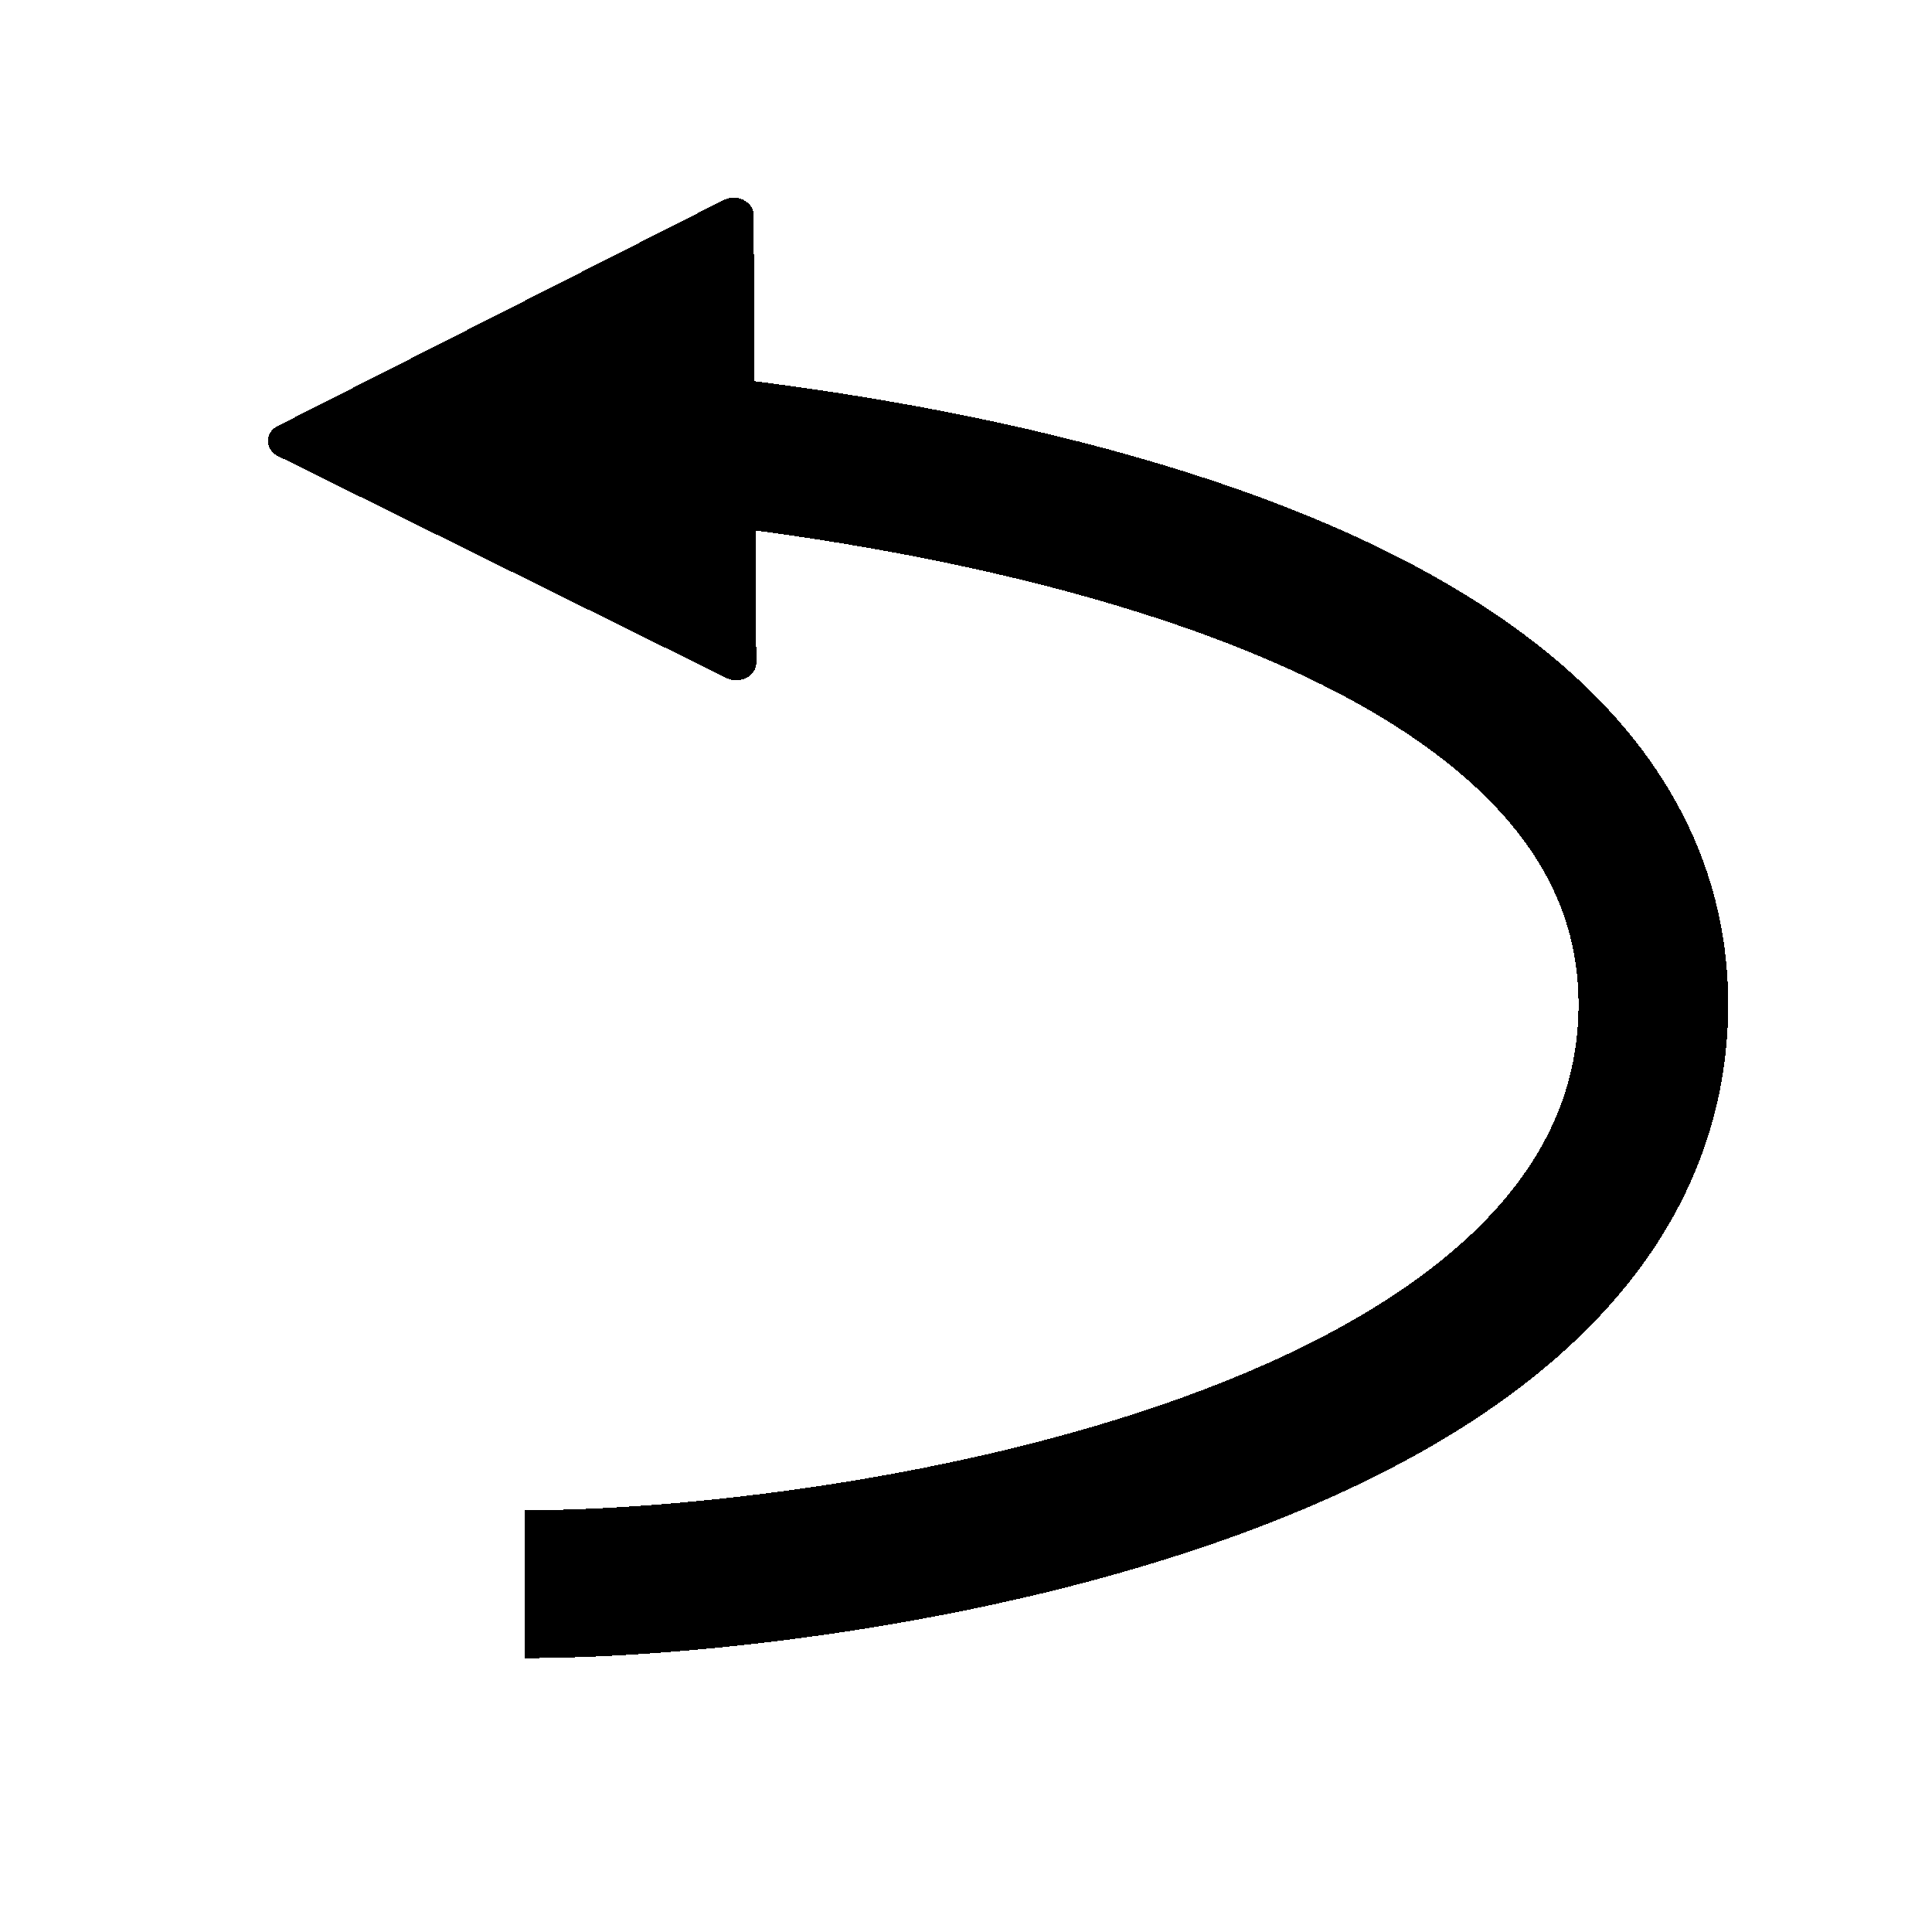
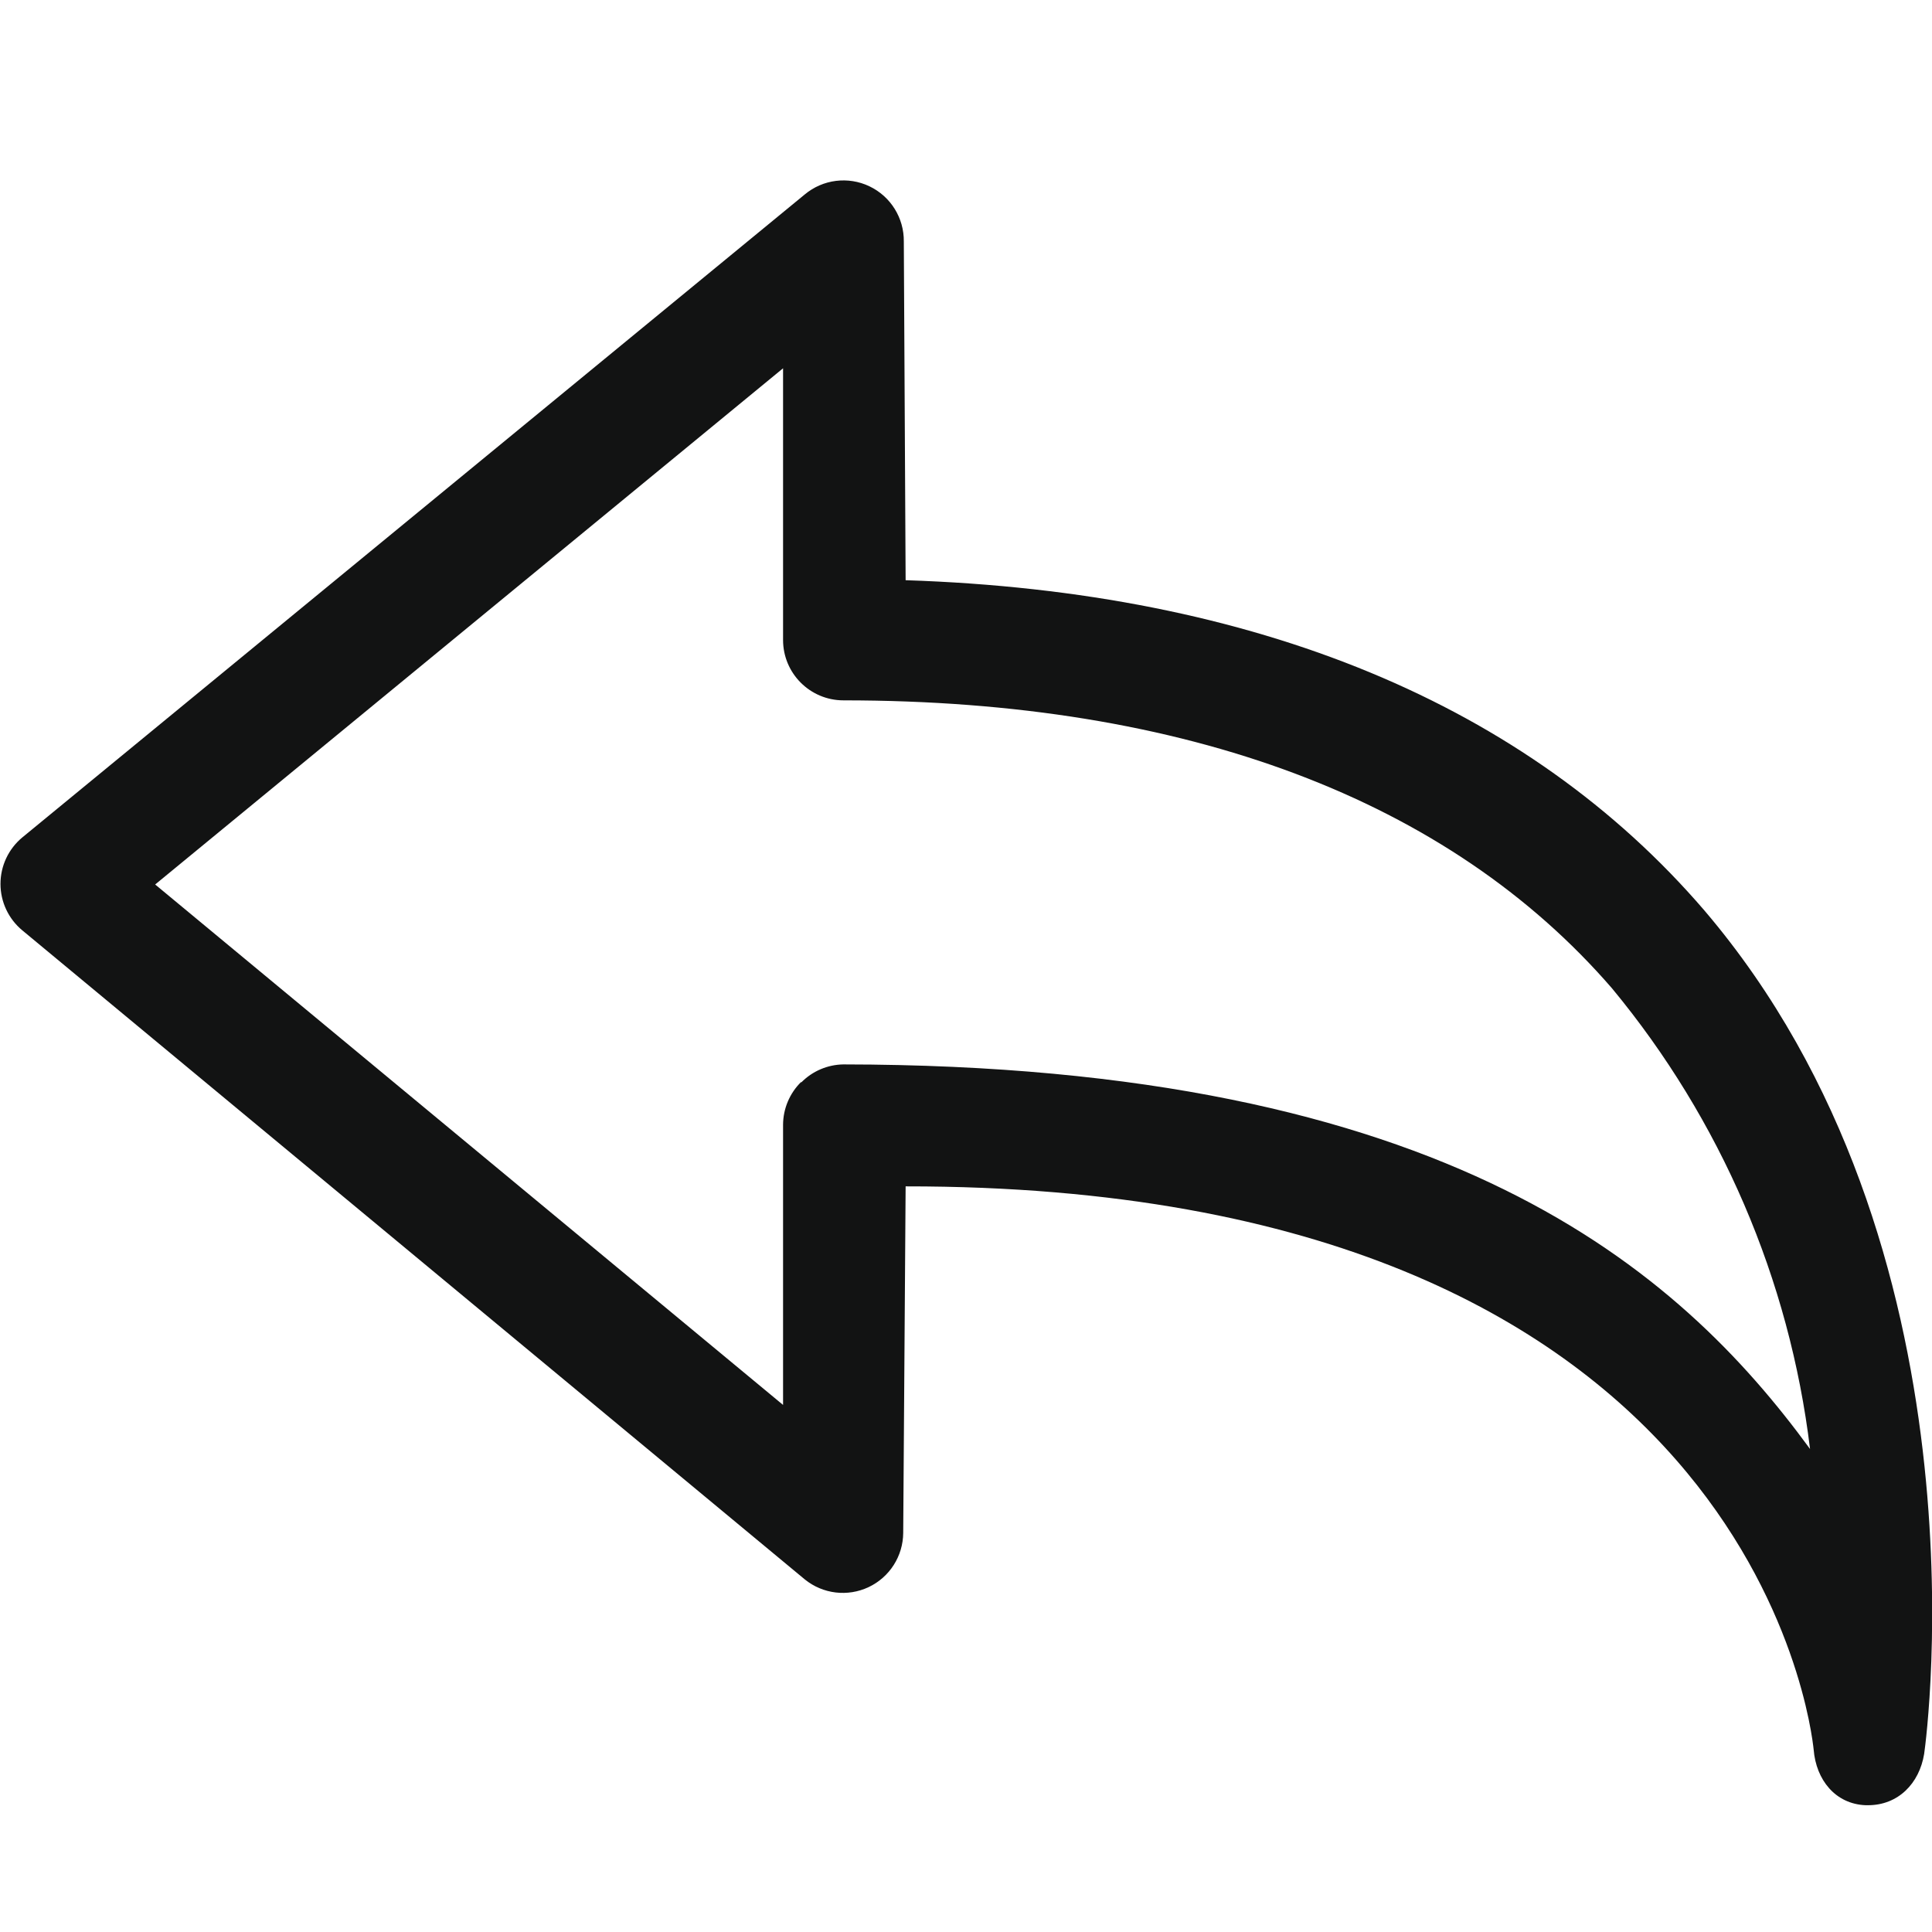
- <svg xmlns="http://www.w3.org/2000/svg" width="100" height="100" viewBox="0 0 26.458 26.458" version="1.1" id="svg8" shape-rendering="crispEdges">
-   <defs id="defs2" />
-   <g id="layer1">
-     <g id="g844" transform="matrix(1.024969,0,0,1.012582,-3.320012,1.282235)">
-       <path style="fill:none;stroke:#000000;stroke-width:2;stroke-linecap:butt;stroke-linejoin:miter;stroke-miterlimit:4;stroke-dasharray:none;stroke-opacity:1" d="m 9.227,4.589 c 3.105,0 16.103,1.093 16.103,7.725 0,6.189 -10.721,7.845 -15.085,7.845" id="path838" />
-       <path style="opacity:1;fill:#000000;fill-opacity:1;stroke:#000000;stroke-width:1;stroke-linecap:round;stroke-linejoin:round;stroke-miterlimit:4;stroke-dasharray:none" id="path840" d="M -1.526,7.523 9.189,0.339 10.053,13.211 Z" transform="matrix(0.5336919,0.02904428,-0.03307946,0.4685895,8.148271,1.216495)" />
-     </g>
-   </g>
+ <svg xmlns="http://www.w3.org/2000/svg" viewBox="0 0 32 32">
+   <path fill="#121313" d="M31.87 29.05c.05-.34 1.1-8.41-3.64-13.97C25.3 11.67 20.8 9.8 15 9.61L14.97 4a1 1 0 00-1.64-.78L.37 13.87a1 1 0 000 1.54l12.96 10.75a1 1 0 001.63-.77l.04-5.74c14-.01 15 8.96 15.04 9.33.04.5.36.9.86.92h.04c.5 0 .85-.36.93-.85zm-18.6-11.13a1 1 0 00-.3.71v4.64l-10.4-8.62 10.4-8.55v4.5a1 1 0 001 1c5.69 0 10.03 1.65 12.73 4.77A14.74 14.74 0 0129.98 24c-2.18-2.98-6-6.36-16.01-6.37a1 1 0 00-.7.3z" />
</svg>
